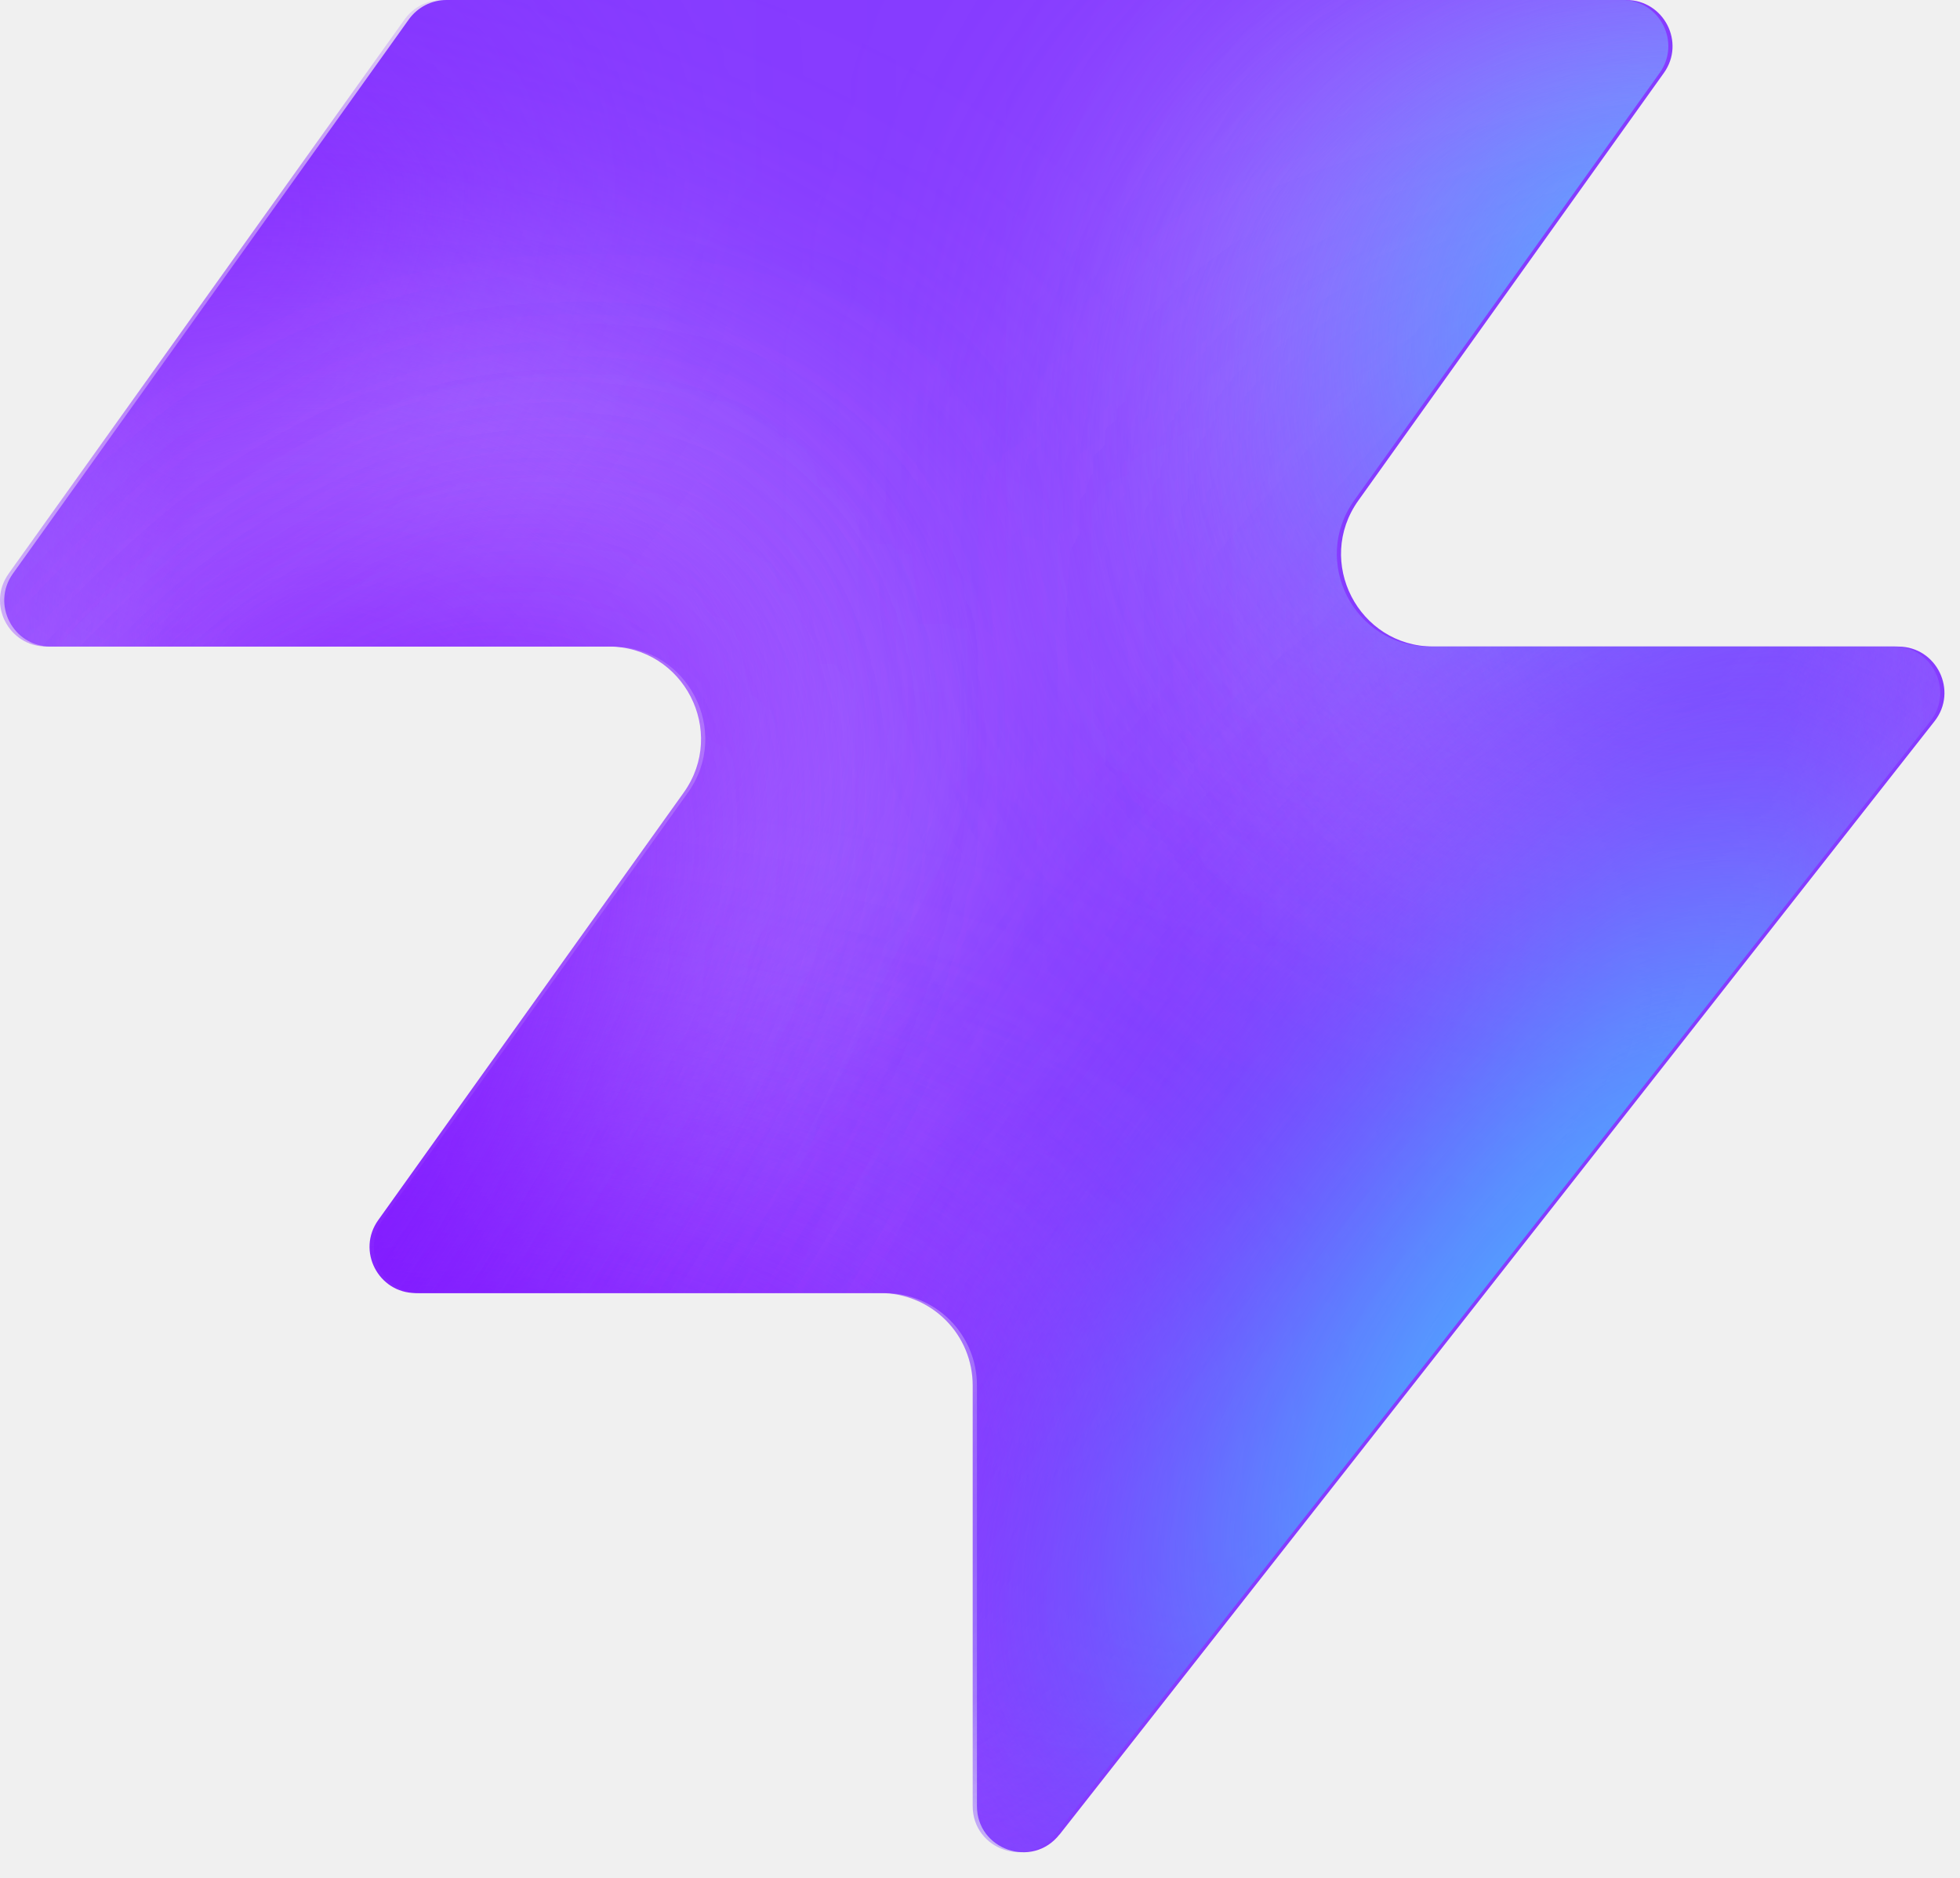
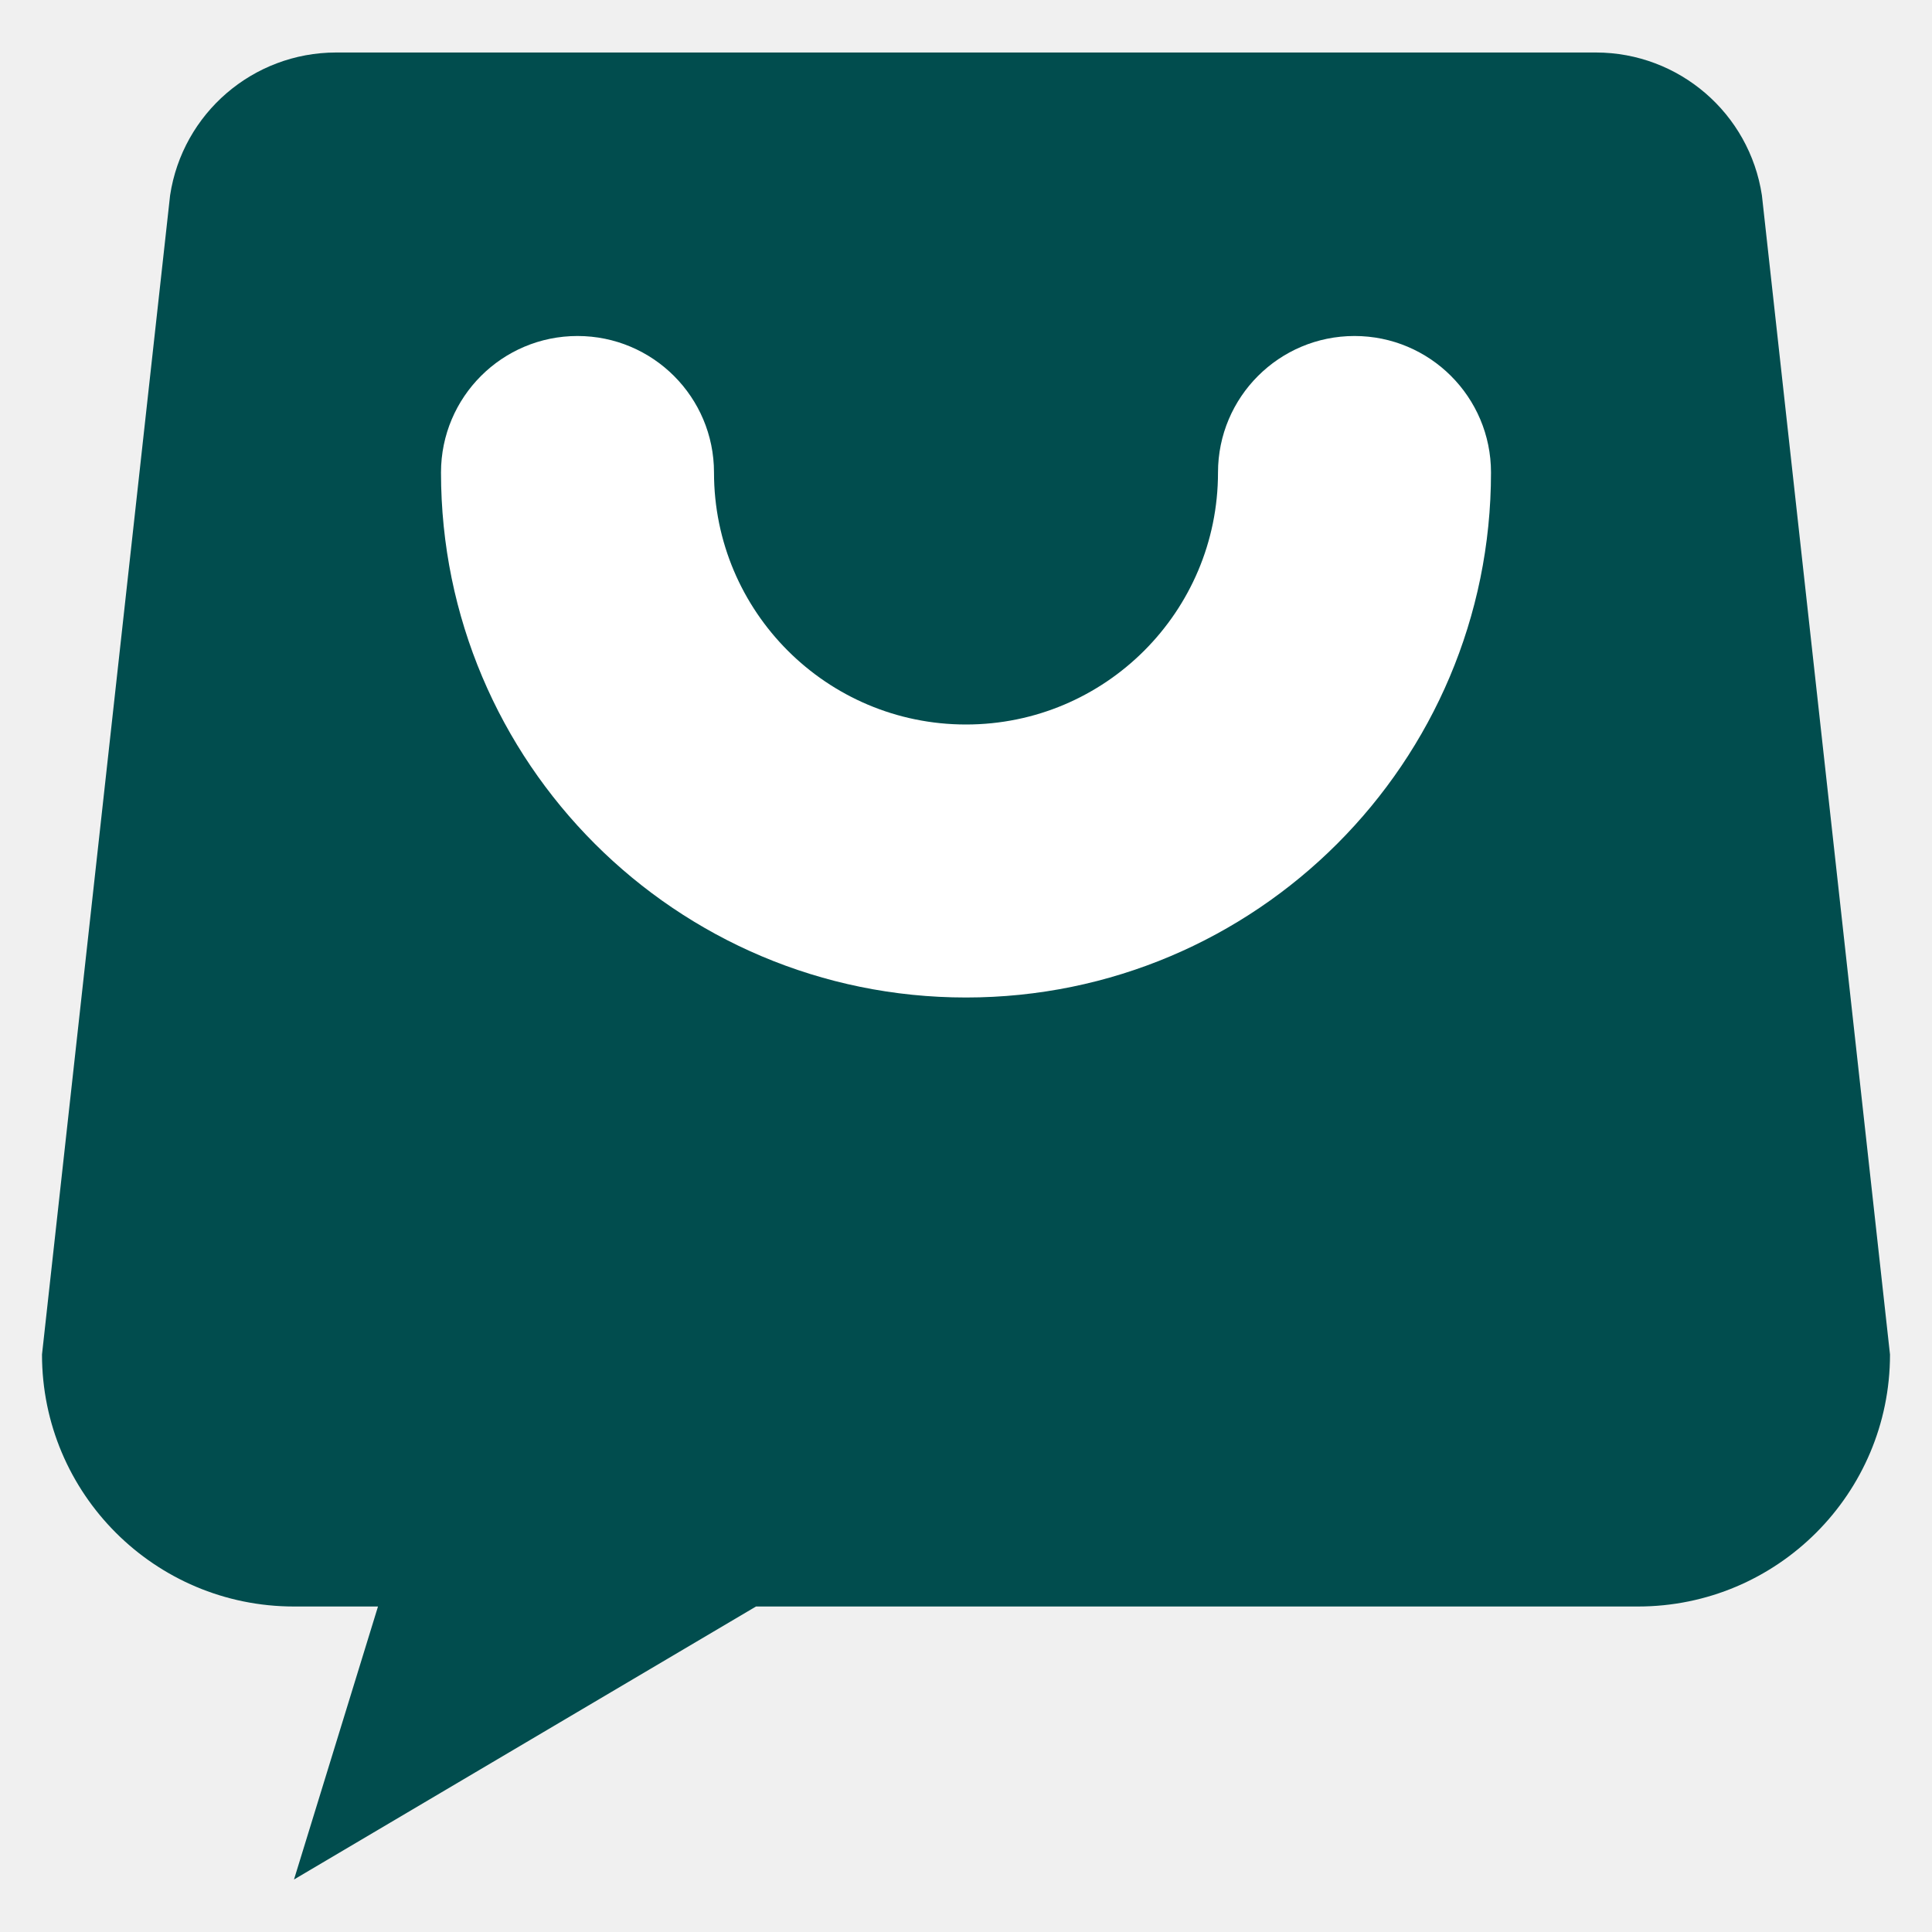
- <svg xmlns="http://www.w3.org/2000/svg" width="48" height="46" fill="none" viewBox="0 0 48 46">
-   <path fill="#863bff" d="M25.946 44.938c-.664.845-2.021.375-2.021-.698V33.937a2.26 2.26 0 0 0-2.262-2.262H10.287c-.92 0-1.456-1.04-.92-1.788l7.48-10.471c1.07-1.497 0-3.578-1.842-3.578H1.237c-.92 0-1.456-1.04-.92-1.788L10.013.474c.214-.297.556-.474.92-.474h28.894c.92 0 1.456 1.04.92 1.788l-7.48 10.471c-1.07 1.498 0 3.579 1.842 3.579h11.377c.943 0 1.473 1.088.89 1.83L25.947 44.94z" style="fill:#863bff;fill:color(display-p3 .525 .23 1);fill-opacity:1" />
-   <mask id="a" width="48" height="46" x="0" y="0" maskUnits="userSpaceOnUse" style="mask-type:alpha">
-     <path fill="#000" d="M25.842 44.938c-.664.844-2.021.375-2.021-.698V33.937a2.26 2.26 0 0 0-2.262-2.262H10.183c-.92 0-1.456-1.04-.92-1.788l7.48-10.471c1.07-1.498 0-3.579-1.842-3.579H1.133c-.92 0-1.456-1.04-.92-1.787L9.91.473c.214-.297.556-.474.92-.474h28.894c.92 0 1.456 1.04.92 1.788l-7.48 10.471c-1.07 1.498 0 3.578 1.842 3.578h11.377c.943 0 1.473 1.088.89 1.832L25.843 44.94z" style="fill:#000;fill-opacity:1" />
-   </mask>
-   <g mask="url(#a)">
-     <g filter="url(#b)">
-       <ellipse cx="5.508" cy="14.704" fill="#ede6ff" rx="5.508" ry="14.704" style="fill:#ede6ff;fill:color(display-p3 .927 .903 1);fill-opacity:1" transform="matrix(.00324 1 1 -.00324 -4.47 31.516)" />
-     </g>
-     <g filter="url(#c)">
-       <ellipse cx="10.399" cy="29.851" fill="#ede6ff" rx="10.399" ry="29.851" style="fill:#ede6ff;fill:color(display-p3 .927 .903 1);fill-opacity:1" transform="matrix(.00324 1 1 -.00324 -39.328 7.883)" />
-     </g>
-     <g filter="url(#d)">
-       <ellipse cx="5.508" cy="30.487" fill="#7e14ff" rx="5.508" ry="30.487" style="fill:#7e14ff;fill:color(display-p3 .492 .077 1);fill-opacity:1" transform="rotate(89.814 -25.913 -14.639)scale(1 -1)" />
-     </g>
-     <g filter="url(#e)">
-       <ellipse cx="5.508" cy="30.599" fill="#7e14ff" rx="5.508" ry="30.599" style="fill:#7e14ff;fill:color(display-p3 .492 .077 1);fill-opacity:1" transform="rotate(89.814 -32.644 -3.334)scale(1 -1)" />
-     </g>
-     <g filter="url(#f)">
-       <ellipse cx="5.508" cy="30.599" fill="#7e14ff" rx="5.508" ry="30.599" style="fill:#7e14ff;fill:color(display-p3 .492 .077 1);fill-opacity:1" transform="matrix(.00324 1 1 -.00324 -34.34 30.47)" />
-     </g>
-     <g filter="url(#g)">
-       <ellipse cx="14.072" cy="22.078" fill="#ede6ff" rx="14.072" ry="22.078" style="fill:#ede6ff;fill:color(display-p3 .927 .903 1);fill-opacity:1" transform="rotate(93.35 24.506 48.493)scale(-1 1)" />
-     </g>
-     <g filter="url(#h)">
-       <ellipse cx="3.47" cy="21.501" fill="#7e14ff" rx="3.47" ry="21.501" style="fill:#7e14ff;fill:color(display-p3 .492 .077 1);fill-opacity:1" transform="rotate(89.009 28.708 47.59)scale(-1 1)" />
-     </g>
-     <g filter="url(#i)">
-       <ellipse cx="3.47" cy="21.501" fill="#7e14ff" rx="3.47" ry="21.501" style="fill:#7e14ff;fill:color(display-p3 .492 .077 1);fill-opacity:1" transform="rotate(89.009 28.708 47.59)scale(-1 1)" />
-     </g>
-     <g filter="url(#j)">
-       <ellipse cx=".387" cy="8.972" fill="#7e14ff" rx="4.407" ry="29.108" style="fill:#7e14ff;fill:color(display-p3 .492 .077 1);fill-opacity:1" transform="rotate(39.51 .387 8.972)" />
-     </g>
-     <g filter="url(#k)">
-       <ellipse cx="47.523" cy="-6.092" fill="#7e14ff" rx="4.407" ry="29.108" style="fill:#7e14ff;fill:color(display-p3 .492 .077 1);fill-opacity:1" transform="rotate(37.892 47.523 -6.092)" />
-     </g>
-     <g filter="url(#l)">
-       <ellipse cx="41.412" cy="6.333" fill="#47bfff" rx="5.971" ry="9.665" style="fill:#47bfff;fill:color(display-p3 .28 .748 1);fill-opacity:1" transform="rotate(37.892 41.412 6.333)" />
-     </g>
-     <g filter="url(#m)">
-       <ellipse cx="-1.879" cy="38.332" fill="#7e14ff" rx="4.407" ry="29.108" style="fill:#7e14ff;fill:color(display-p3 .492 .077 1);fill-opacity:1" transform="rotate(37.892 -1.88 38.332)" />
-     </g>
-     <g filter="url(#n)">
-       <ellipse cx="-1.879" cy="38.332" fill="#7e14ff" rx="4.407" ry="29.108" style="fill:#7e14ff;fill:color(display-p3 .492 .077 1);fill-opacity:1" transform="rotate(37.892 -1.88 38.332)" />
-     </g>
-     <g filter="url(#o)">
-       <ellipse cx="35.651" cy="29.907" fill="#7e14ff" rx="4.407" ry="29.108" style="fill:#7e14ff;fill:color(display-p3 .492 .077 1);fill-opacity:1" transform="rotate(37.892 35.651 29.907)" />
-     </g>
-     <g filter="url(#p)">
-       <ellipse cx="38.418" cy="32.4" fill="#47bfff" rx="5.971" ry="15.297" style="fill:#47bfff;fill:color(display-p3 .28 .748 1);fill-opacity:1" transform="rotate(37.892 38.418 32.4)" />
-     </g>
-   </g>
-   <defs>
-     <filter id="b" width="60.045" height="41.654" x="-19.77" y="16.149" color-interpolation-filters="sRGB" filterUnits="userSpaceOnUse">
-       <feFlood flood-opacity="0" result="BackgroundImageFix" />
-       <feBlend in="SourceGraphic" in2="BackgroundImageFix" result="shape" />
-       <feGaussianBlur result="effect1_foregroundBlur_2002_17158" stdDeviation="7.659" />
-     </filter>
-     <filter id="c" width="90.34" height="51.437" x="-54.613" y="-7.533" color-interpolation-filters="sRGB" filterUnits="userSpaceOnUse">
-       <feFlood flood-opacity="0" result="BackgroundImageFix" />
-       <feBlend in="SourceGraphic" in2="BackgroundImageFix" result="shape" />
-       <feGaussianBlur result="effect1_foregroundBlur_2002_17158" stdDeviation="7.659" />
-     </filter>
-     <filter id="d" width="79.355" height="29.4" x="-49.64" y="2.03" color-interpolation-filters="sRGB" filterUnits="userSpaceOnUse">
-       <feFlood flood-opacity="0" result="BackgroundImageFix" />
-       <feBlend in="SourceGraphic" in2="BackgroundImageFix" result="shape" />
-       <feGaussianBlur result="effect1_foregroundBlur_2002_17158" stdDeviation="4.596" />
-     </filter>
-     <filter id="e" width="79.579" height="29.4" x="-45.045" y="20.029" color-interpolation-filters="sRGB" filterUnits="userSpaceOnUse">
-       <feFlood flood-opacity="0" result="BackgroundImageFix" />
-       <feBlend in="SourceGraphic" in2="BackgroundImageFix" result="shape" />
-       <feGaussianBlur result="effect1_foregroundBlur_2002_17158" stdDeviation="4.596" />
-     </filter>
-     <filter id="f" width="79.579" height="29.4" x="-43.513" y="21.178" color-interpolation-filters="sRGB" filterUnits="userSpaceOnUse">
-       <feFlood flood-opacity="0" result="BackgroundImageFix" />
-       <feBlend in="SourceGraphic" in2="BackgroundImageFix" result="shape" />
-       <feGaussianBlur result="effect1_foregroundBlur_2002_17158" stdDeviation="4.596" />
-     </filter>
-     <filter id="g" width="74.749" height="58.852" x="15.756" y="-17.901" color-interpolation-filters="sRGB" filterUnits="userSpaceOnUse">
-       <feFlood flood-opacity="0" result="BackgroundImageFix" />
-       <feBlend in="SourceGraphic" in2="BackgroundImageFix" result="shape" />
-       <feGaussianBlur result="effect1_foregroundBlur_2002_17158" stdDeviation="7.659" />
-     </filter>
-     <filter id="h" width="61.377" height="25.362" x="23.548" y="2.284" color-interpolation-filters="sRGB" filterUnits="userSpaceOnUse">
-       <feFlood flood-opacity="0" result="BackgroundImageFix" />
-       <feBlend in="SourceGraphic" in2="BackgroundImageFix" result="shape" />
-       <feGaussianBlur result="effect1_foregroundBlur_2002_17158" stdDeviation="4.596" />
-     </filter>
-     <filter id="i" width="61.377" height="25.362" x="23.548" y="2.284" color-interpolation-filters="sRGB" filterUnits="userSpaceOnUse">
-       <feFlood flood-opacity="0" result="BackgroundImageFix" />
-       <feBlend in="SourceGraphic" in2="BackgroundImageFix" result="shape" />
-       <feGaussianBlur result="effect1_foregroundBlur_2002_17158" stdDeviation="4.596" />
-     </filter>
-     <filter id="j" width="56.045" height="63.649" x="-27.636" y="-22.853" color-interpolation-filters="sRGB" filterUnits="userSpaceOnUse">
-       <feFlood flood-opacity="0" result="BackgroundImageFix" />
-       <feBlend in="SourceGraphic" in2="BackgroundImageFix" result="shape" />
-       <feGaussianBlur result="effect1_foregroundBlur_2002_17158" stdDeviation="4.596" />
-     </filter>
-     <filter id="k" width="54.814" height="64.646" x="20.116" y="-38.415" color-interpolation-filters="sRGB" filterUnits="userSpaceOnUse">
-       <feFlood flood-opacity="0" result="BackgroundImageFix" />
-       <feBlend in="SourceGraphic" in2="BackgroundImageFix" result="shape" />
-       <feGaussianBlur result="effect1_foregroundBlur_2002_17158" stdDeviation="4.596" />
-     </filter>
-     <filter id="l" width="33.541" height="35.313" x="24.641" y="-11.323" color-interpolation-filters="sRGB" filterUnits="userSpaceOnUse">
-       <feFlood flood-opacity="0" result="BackgroundImageFix" />
-       <feBlend in="SourceGraphic" in2="BackgroundImageFix" result="shape" />
-       <feGaussianBlur result="effect1_foregroundBlur_2002_17158" stdDeviation="4.596" />
-     </filter>
-     <filter id="m" width="54.814" height="64.646" x="-29.286" y="6.009" color-interpolation-filters="sRGB" filterUnits="userSpaceOnUse">
-       <feFlood flood-opacity="0" result="BackgroundImageFix" />
-       <feBlend in="SourceGraphic" in2="BackgroundImageFix" result="shape" />
-       <feGaussianBlur result="effect1_foregroundBlur_2002_17158" stdDeviation="4.596" />
-     </filter>
-     <filter id="n" width="54.814" height="64.646" x="-29.286" y="6.009" color-interpolation-filters="sRGB" filterUnits="userSpaceOnUse">
-       <feFlood flood-opacity="0" result="BackgroundImageFix" />
-       <feBlend in="SourceGraphic" in2="BackgroundImageFix" result="shape" />
-       <feGaussianBlur result="effect1_foregroundBlur_2002_17158" stdDeviation="4.596" />
-     </filter>
-     <filter id="o" width="54.814" height="64.646" x="8.244" y="-2.416" color-interpolation-filters="sRGB" filterUnits="userSpaceOnUse">
-       <feFlood flood-opacity="0" result="BackgroundImageFix" />
-       <feBlend in="SourceGraphic" in2="BackgroundImageFix" result="shape" />
-       <feGaussianBlur result="effect1_foregroundBlur_2002_17158" stdDeviation="4.596" />
-     </filter>
-     <filter id="p" width="39.409" height="43.623" x="18.713" y="10.588" color-interpolation-filters="sRGB" filterUnits="userSpaceOnUse">
-       <feFlood flood-opacity="0" result="BackgroundImageFix" />
-       <feBlend in="SourceGraphic" in2="BackgroundImageFix" result="shape" />
-       <feGaussianBlur result="effect1_foregroundBlur_2002_17158" stdDeviation="4.596" />
-     </filter>
-   </defs>
+ <svg xmlns="http://www.w3.org/2000/svg" viewBox="14 14 92 92" width="92" height="92">
+   <style>.b{fill:#014D4E}.s{fill:#FFFFFF}@media (prefers-color-scheme:dark){.b{fill:#95D1D2}.s{fill:#003738}}</style>
+   <path class="b" d="M30 16.5H90A8 8 0 0 1 97.9 23.3L104 78.5A12 12 0 0 1 92 90.5H50L28 103.5L32 90.5H28A12 12 0 0 1 16 78.5L22.1 23.3A8 8 0 0 1 30 16.5Z" />
+   <path class="s" d="M35 36.5A25 25 0 0 0 85 36.5A6.5 6.5 0 0 0 72 36.5A12 12 0 0 1 48 36.5A6.5 6.5 0 0 0 35 36.5Z" />
</svg>
